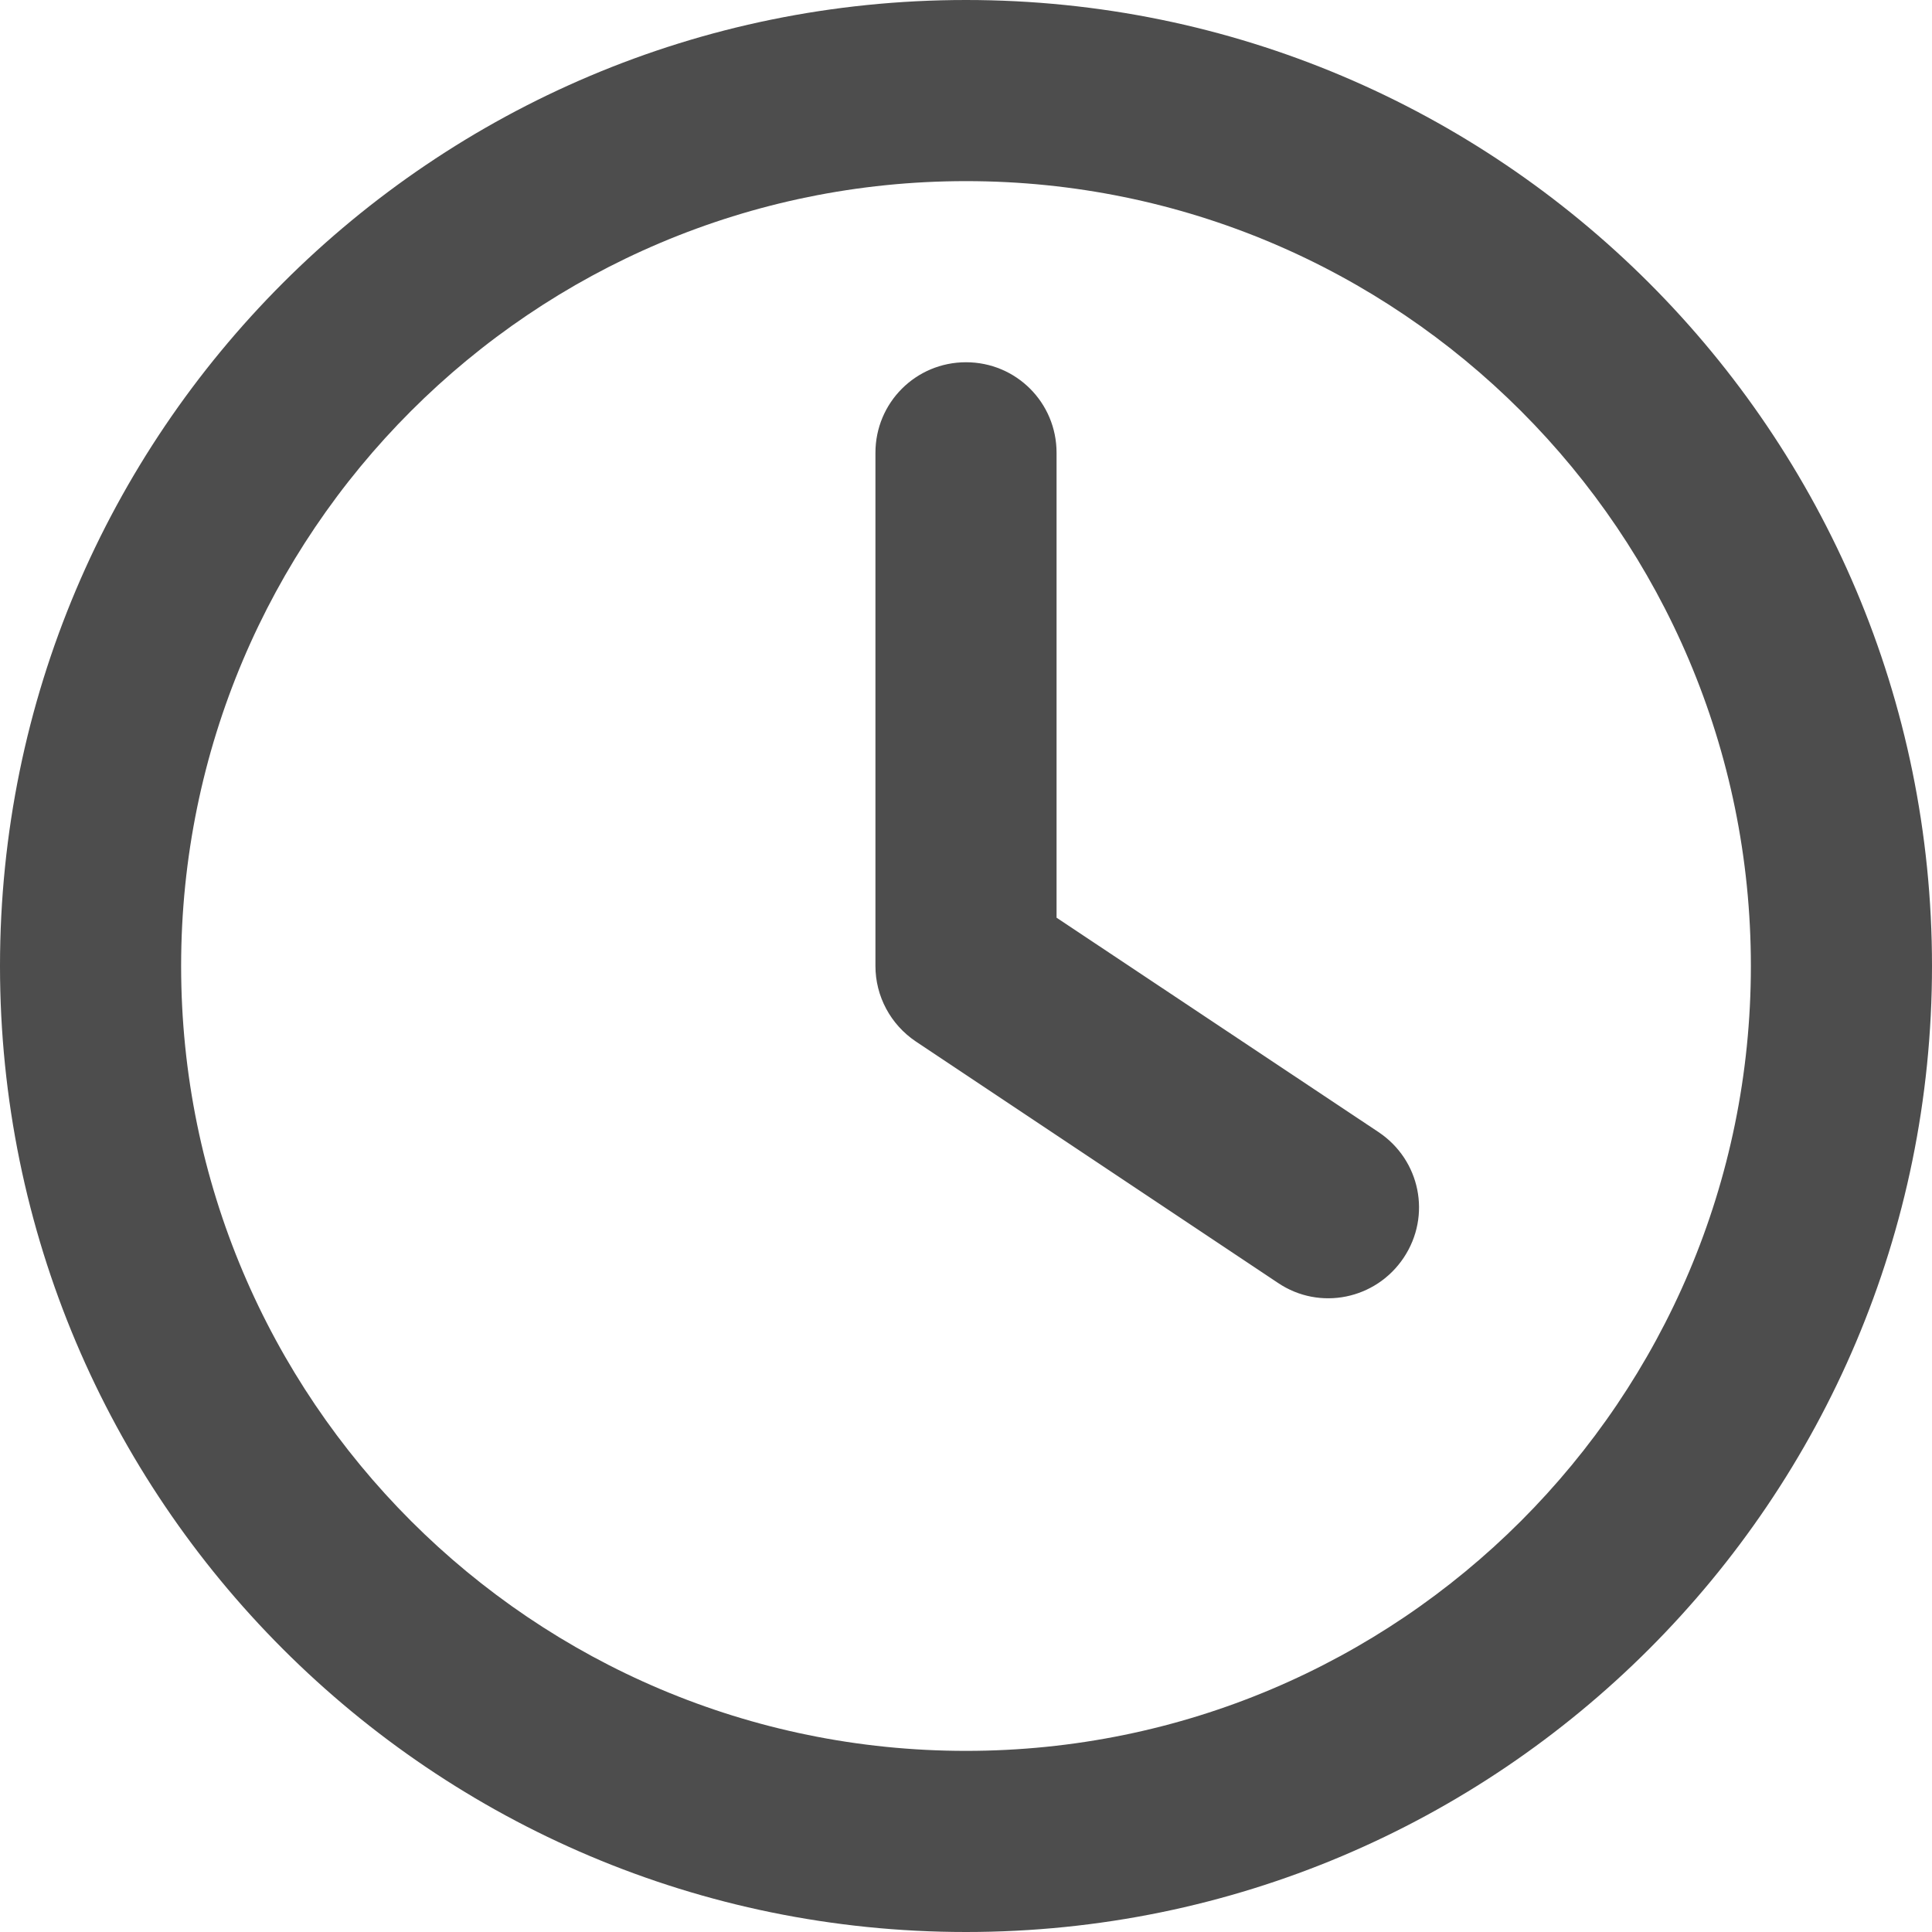
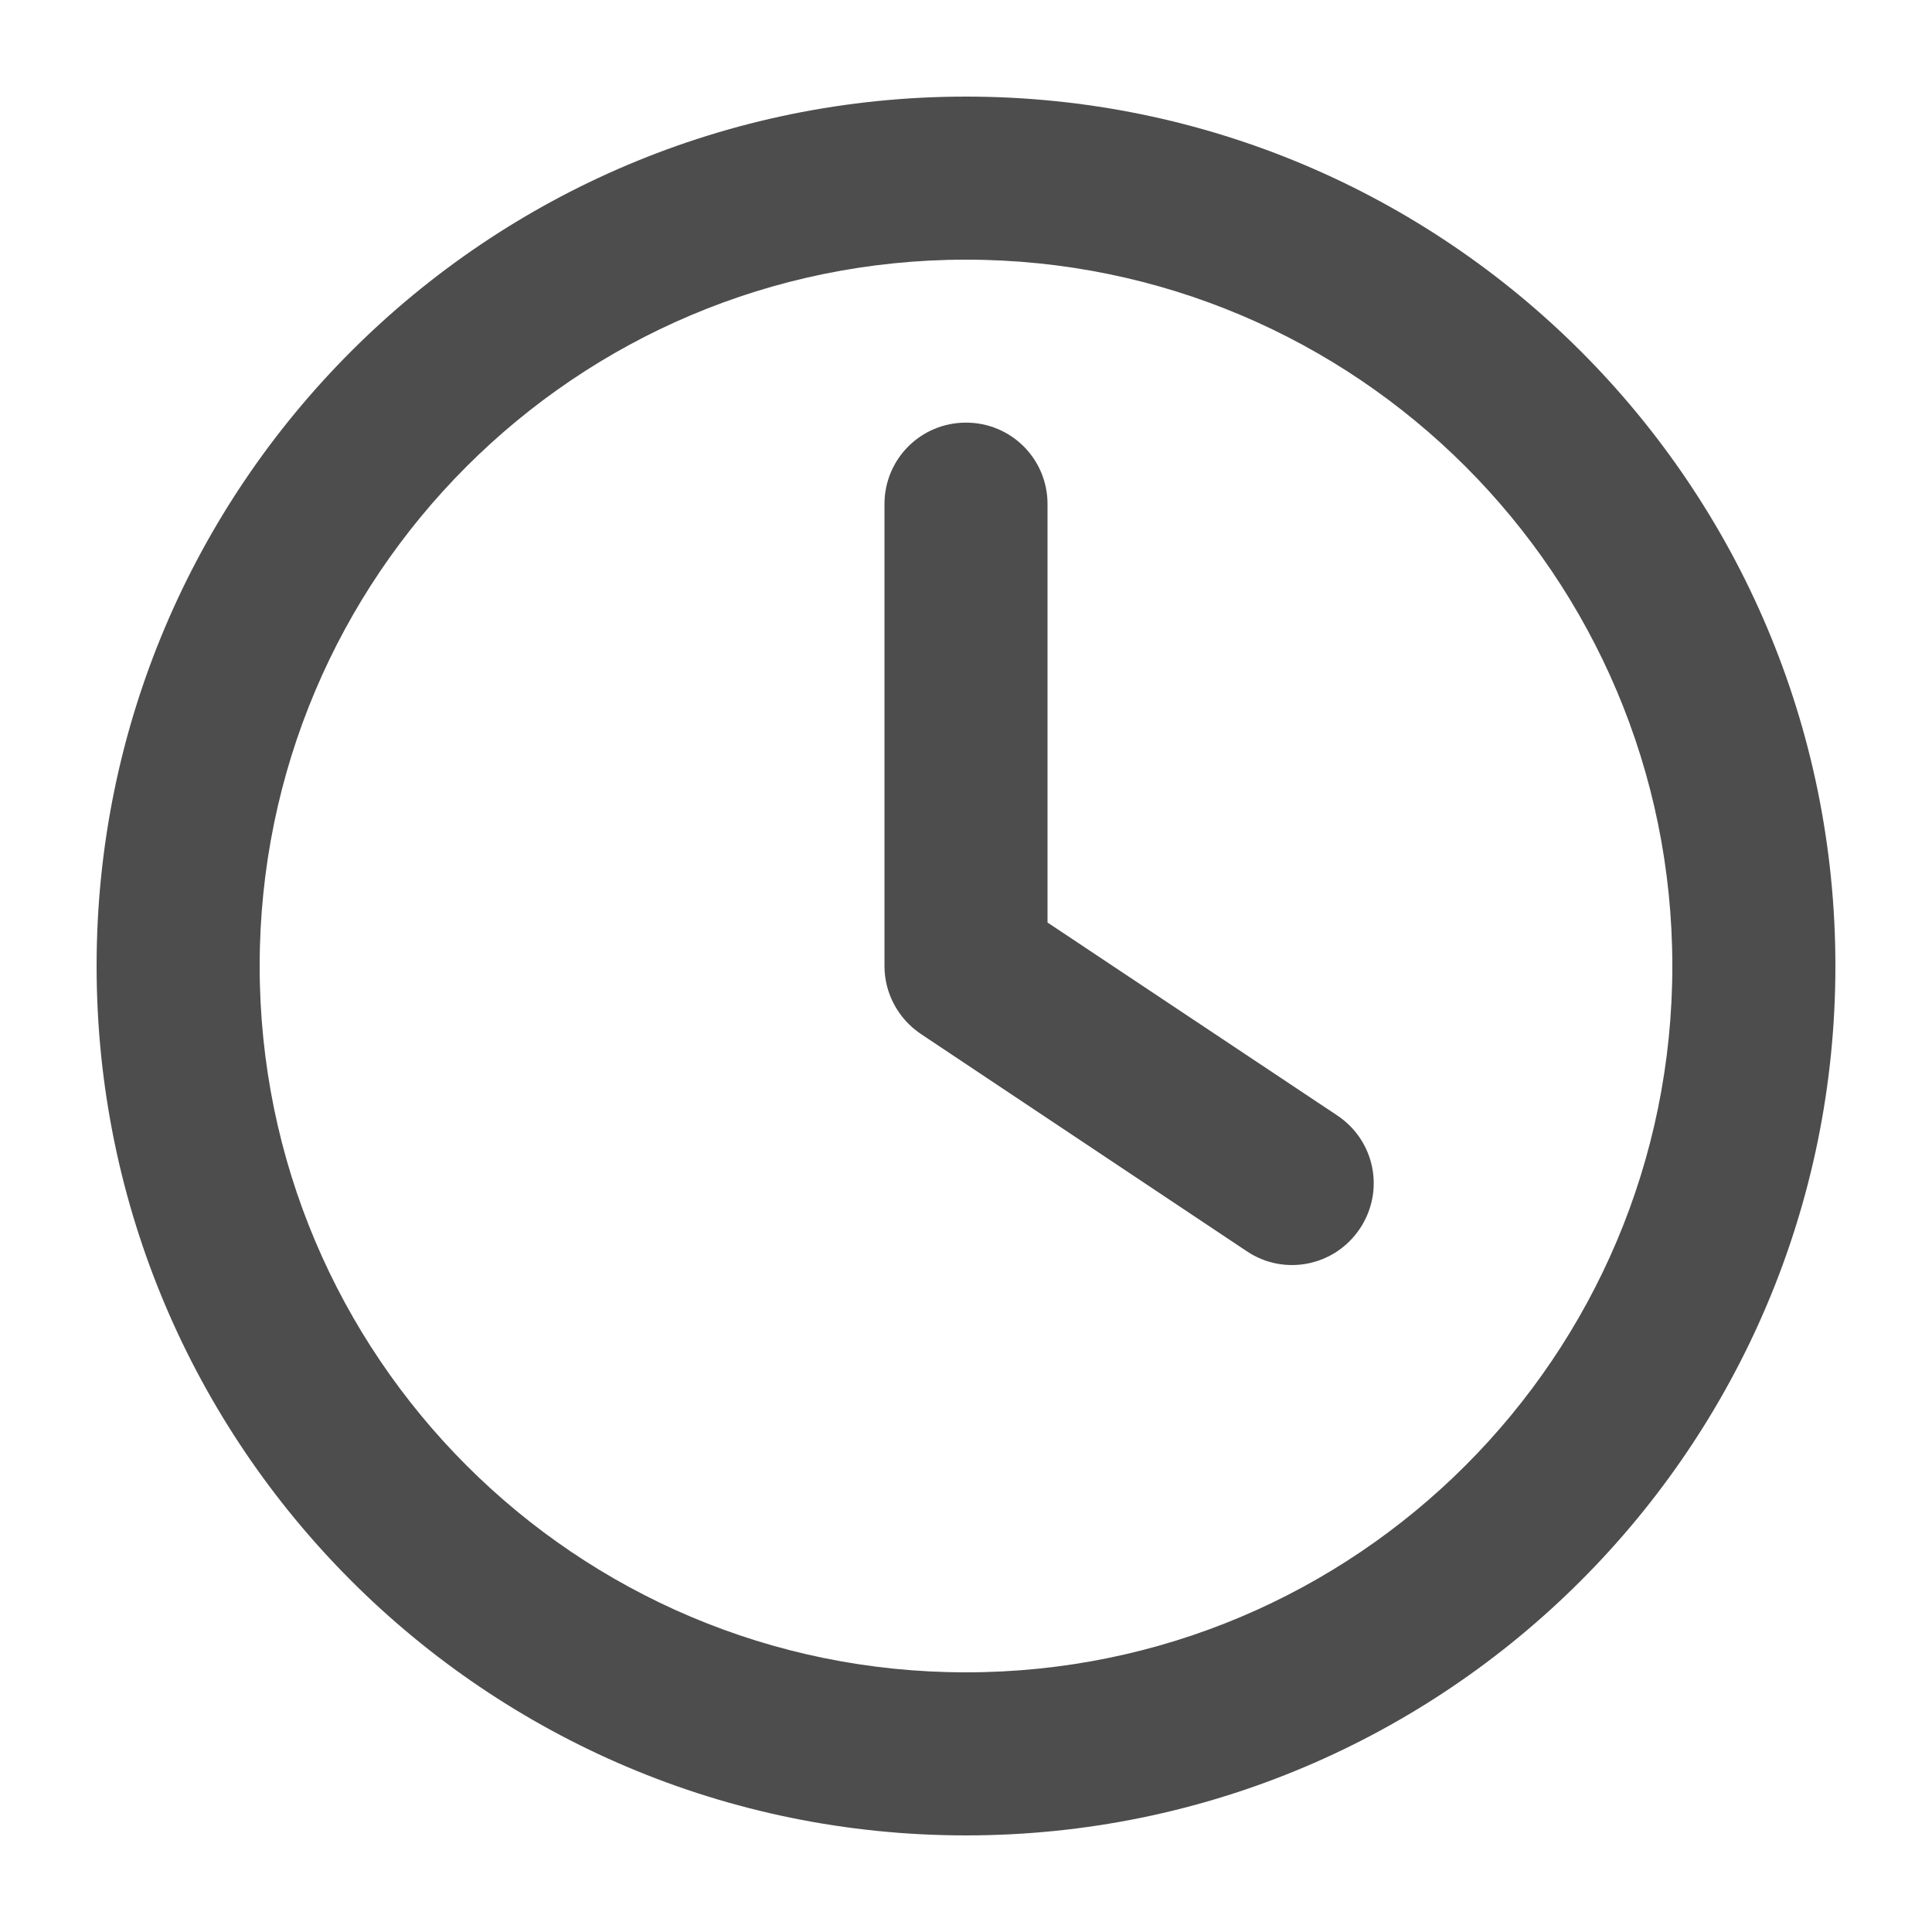
- <svg xmlns="http://www.w3.org/2000/svg" viewBox="0 0 512 512">
-   <path fill="#4d4d4d" d="M464 256A208 208 0 1 1 48 256a208 208 0 1 1 416 0zM0 256a256 256 0 1 0 512 0A256 256 0 1 0 0 256zM232 120V256c0 8 4 15.5 10.7 20l96 64c11 7.4 25.9 4.4 33.3-6.7s4.4-25.9-6.7-33.3L280 243.2V120c0-13.3-10.7-24-24-24s-24 10.7-24 24z" />
+ <svg xmlns="http://www.w3.org/2000/svg" width="20" height="20" viewBox="0 0 20 20">
+   <path id="Path" fill="#4d4d4d" stroke="none" d="M 17.312 10 C 17.312 14.039 14.039 17.312 10 17.312 C 5.961 17.312 2.688 14.039 2.688 10 C 2.688 5.961 5.961 2.688 10 2.688 C 14.039 2.688 17.312 5.961 17.312 10 Z M 1 10 C 1 14.971 5.029 19 10 19 C 14.971 19 19 14.971 19 10 C 19 5.029 14.971 1 10 1 C 5.029 1 1 5.029 1 10 Z M 9.156 5.219 L 9.156 10 C 9.156 10.281 9.297 10.545 9.532 10.703 L 12.907 12.953 C 13.294 13.213 13.818 13.108 14.078 12.718 C 14.338 12.327 14.233 11.807 13.843 11.547 L 10.844 9.55 L 10.844 5.219 C 10.844 4.751 10.468 4.375 10 4.375 C 9.532 4.375 9.156 4.751 9.156 5.219 Z" />
</svg>
